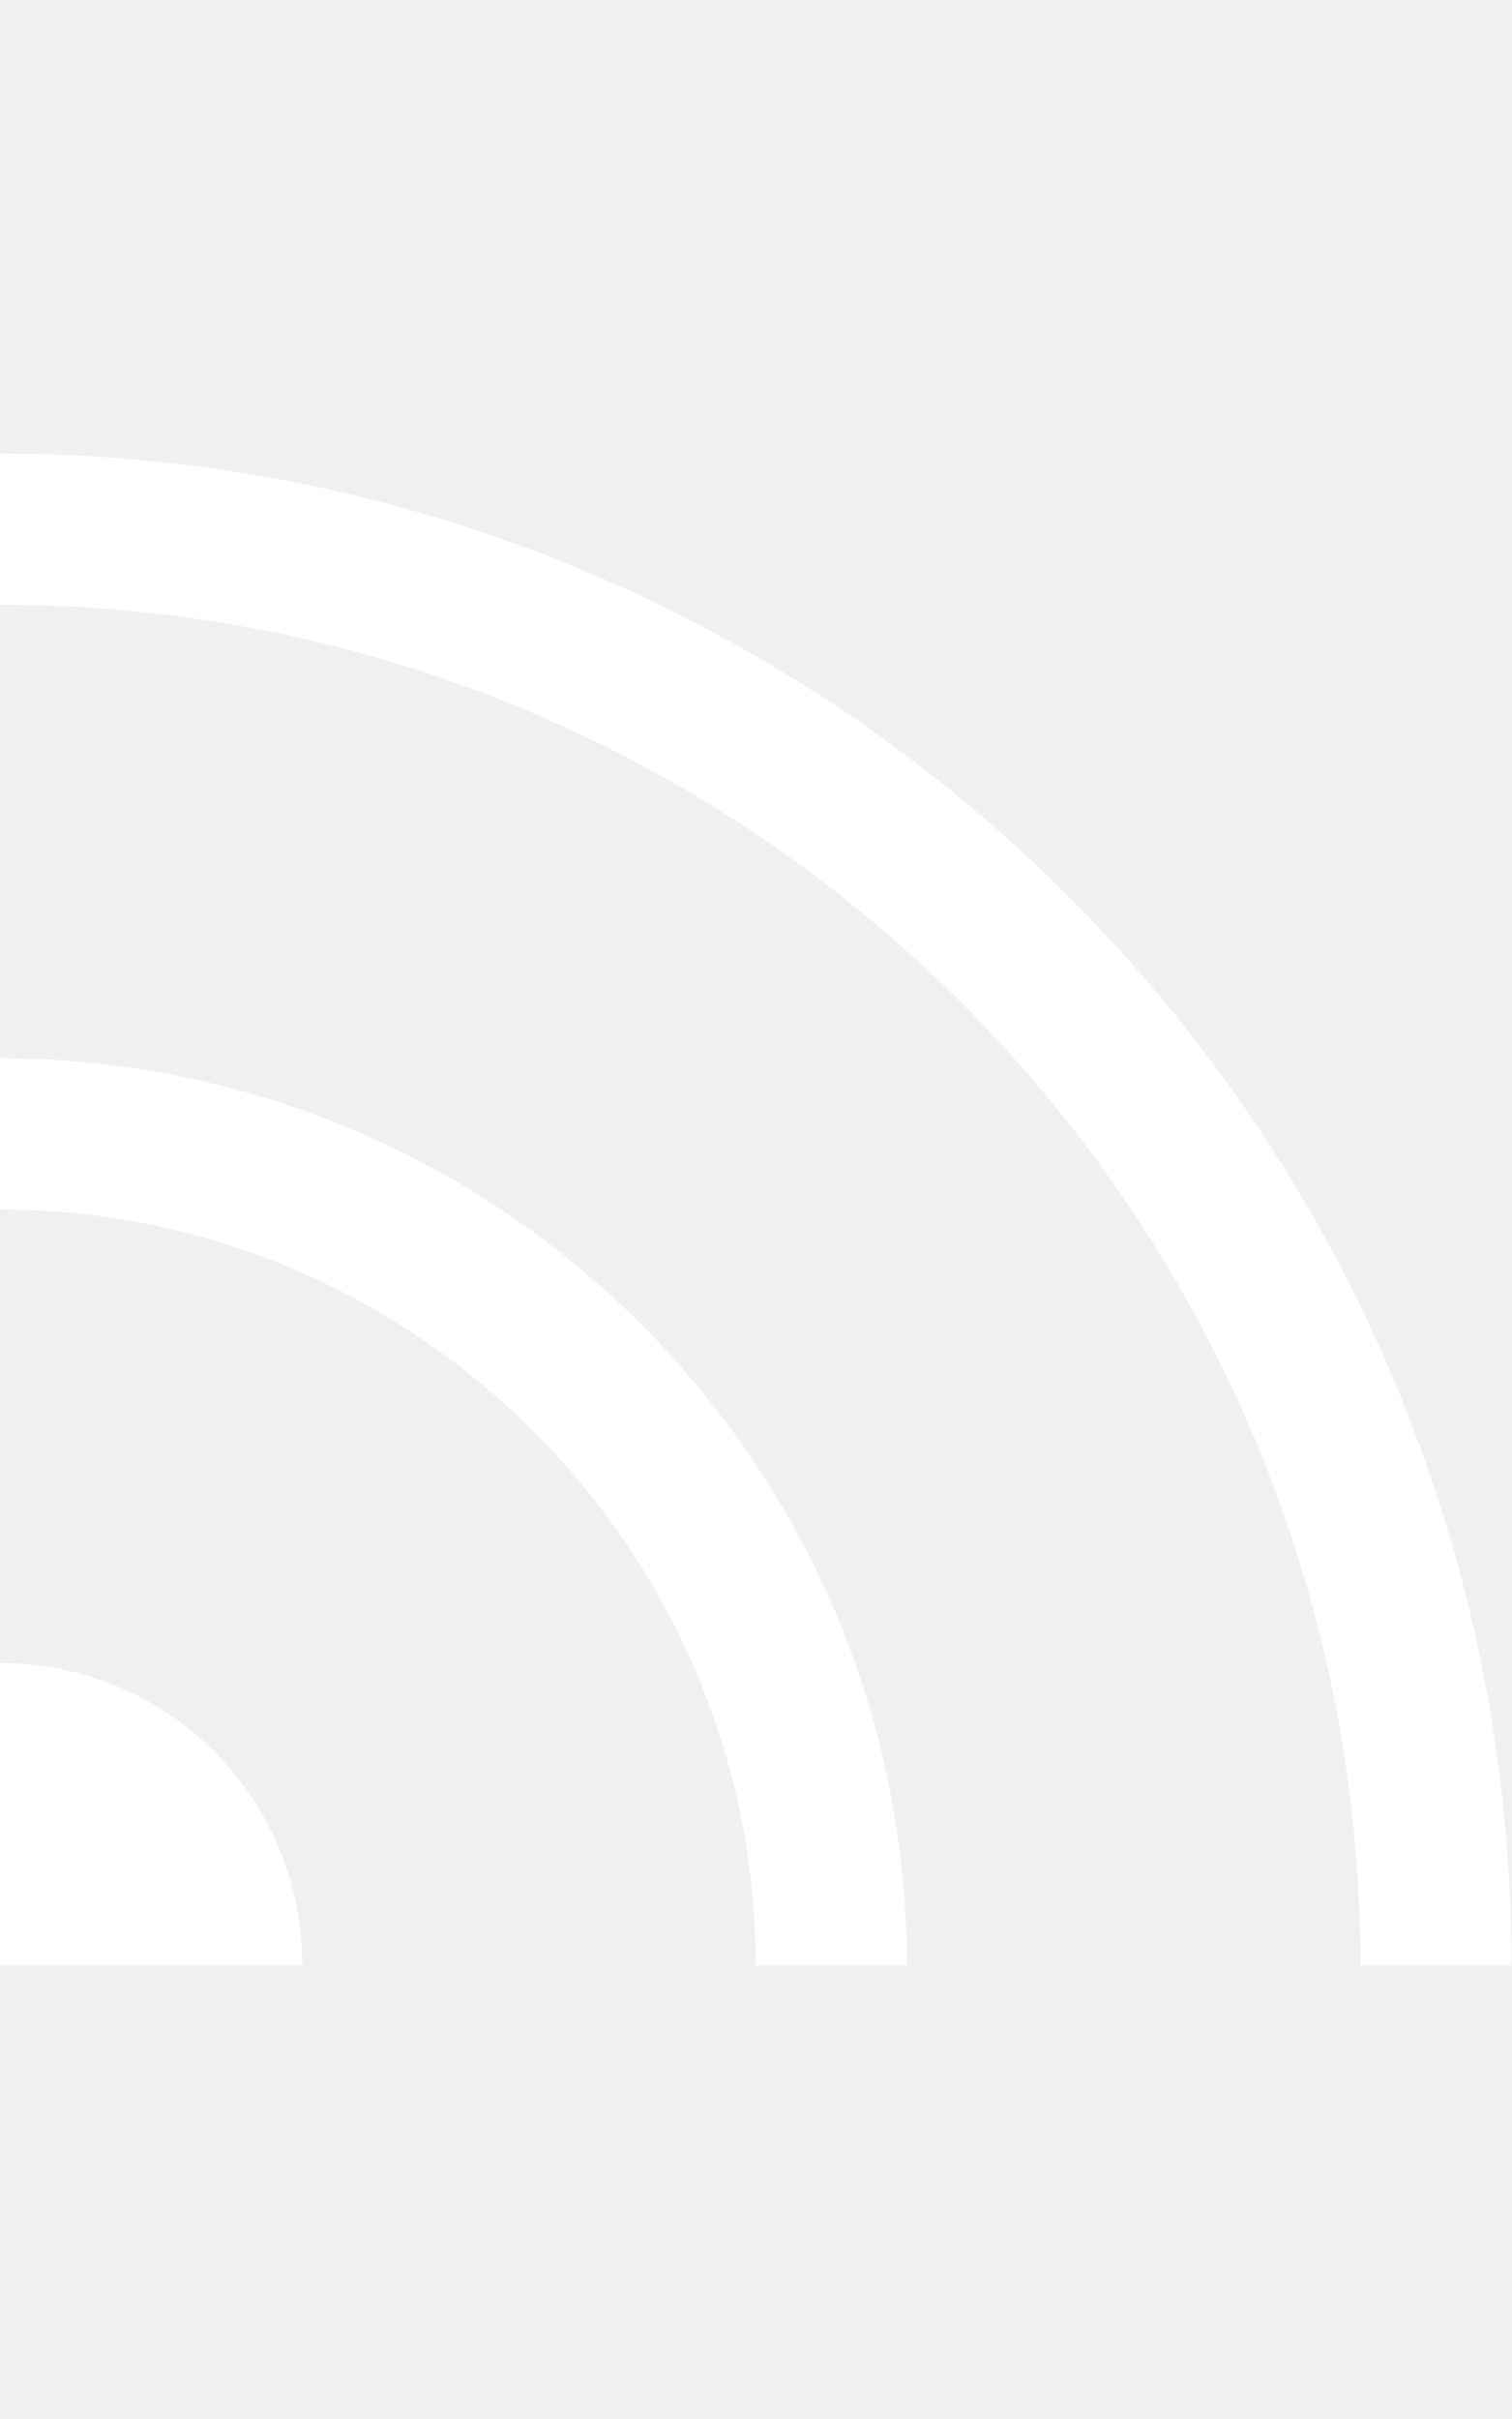
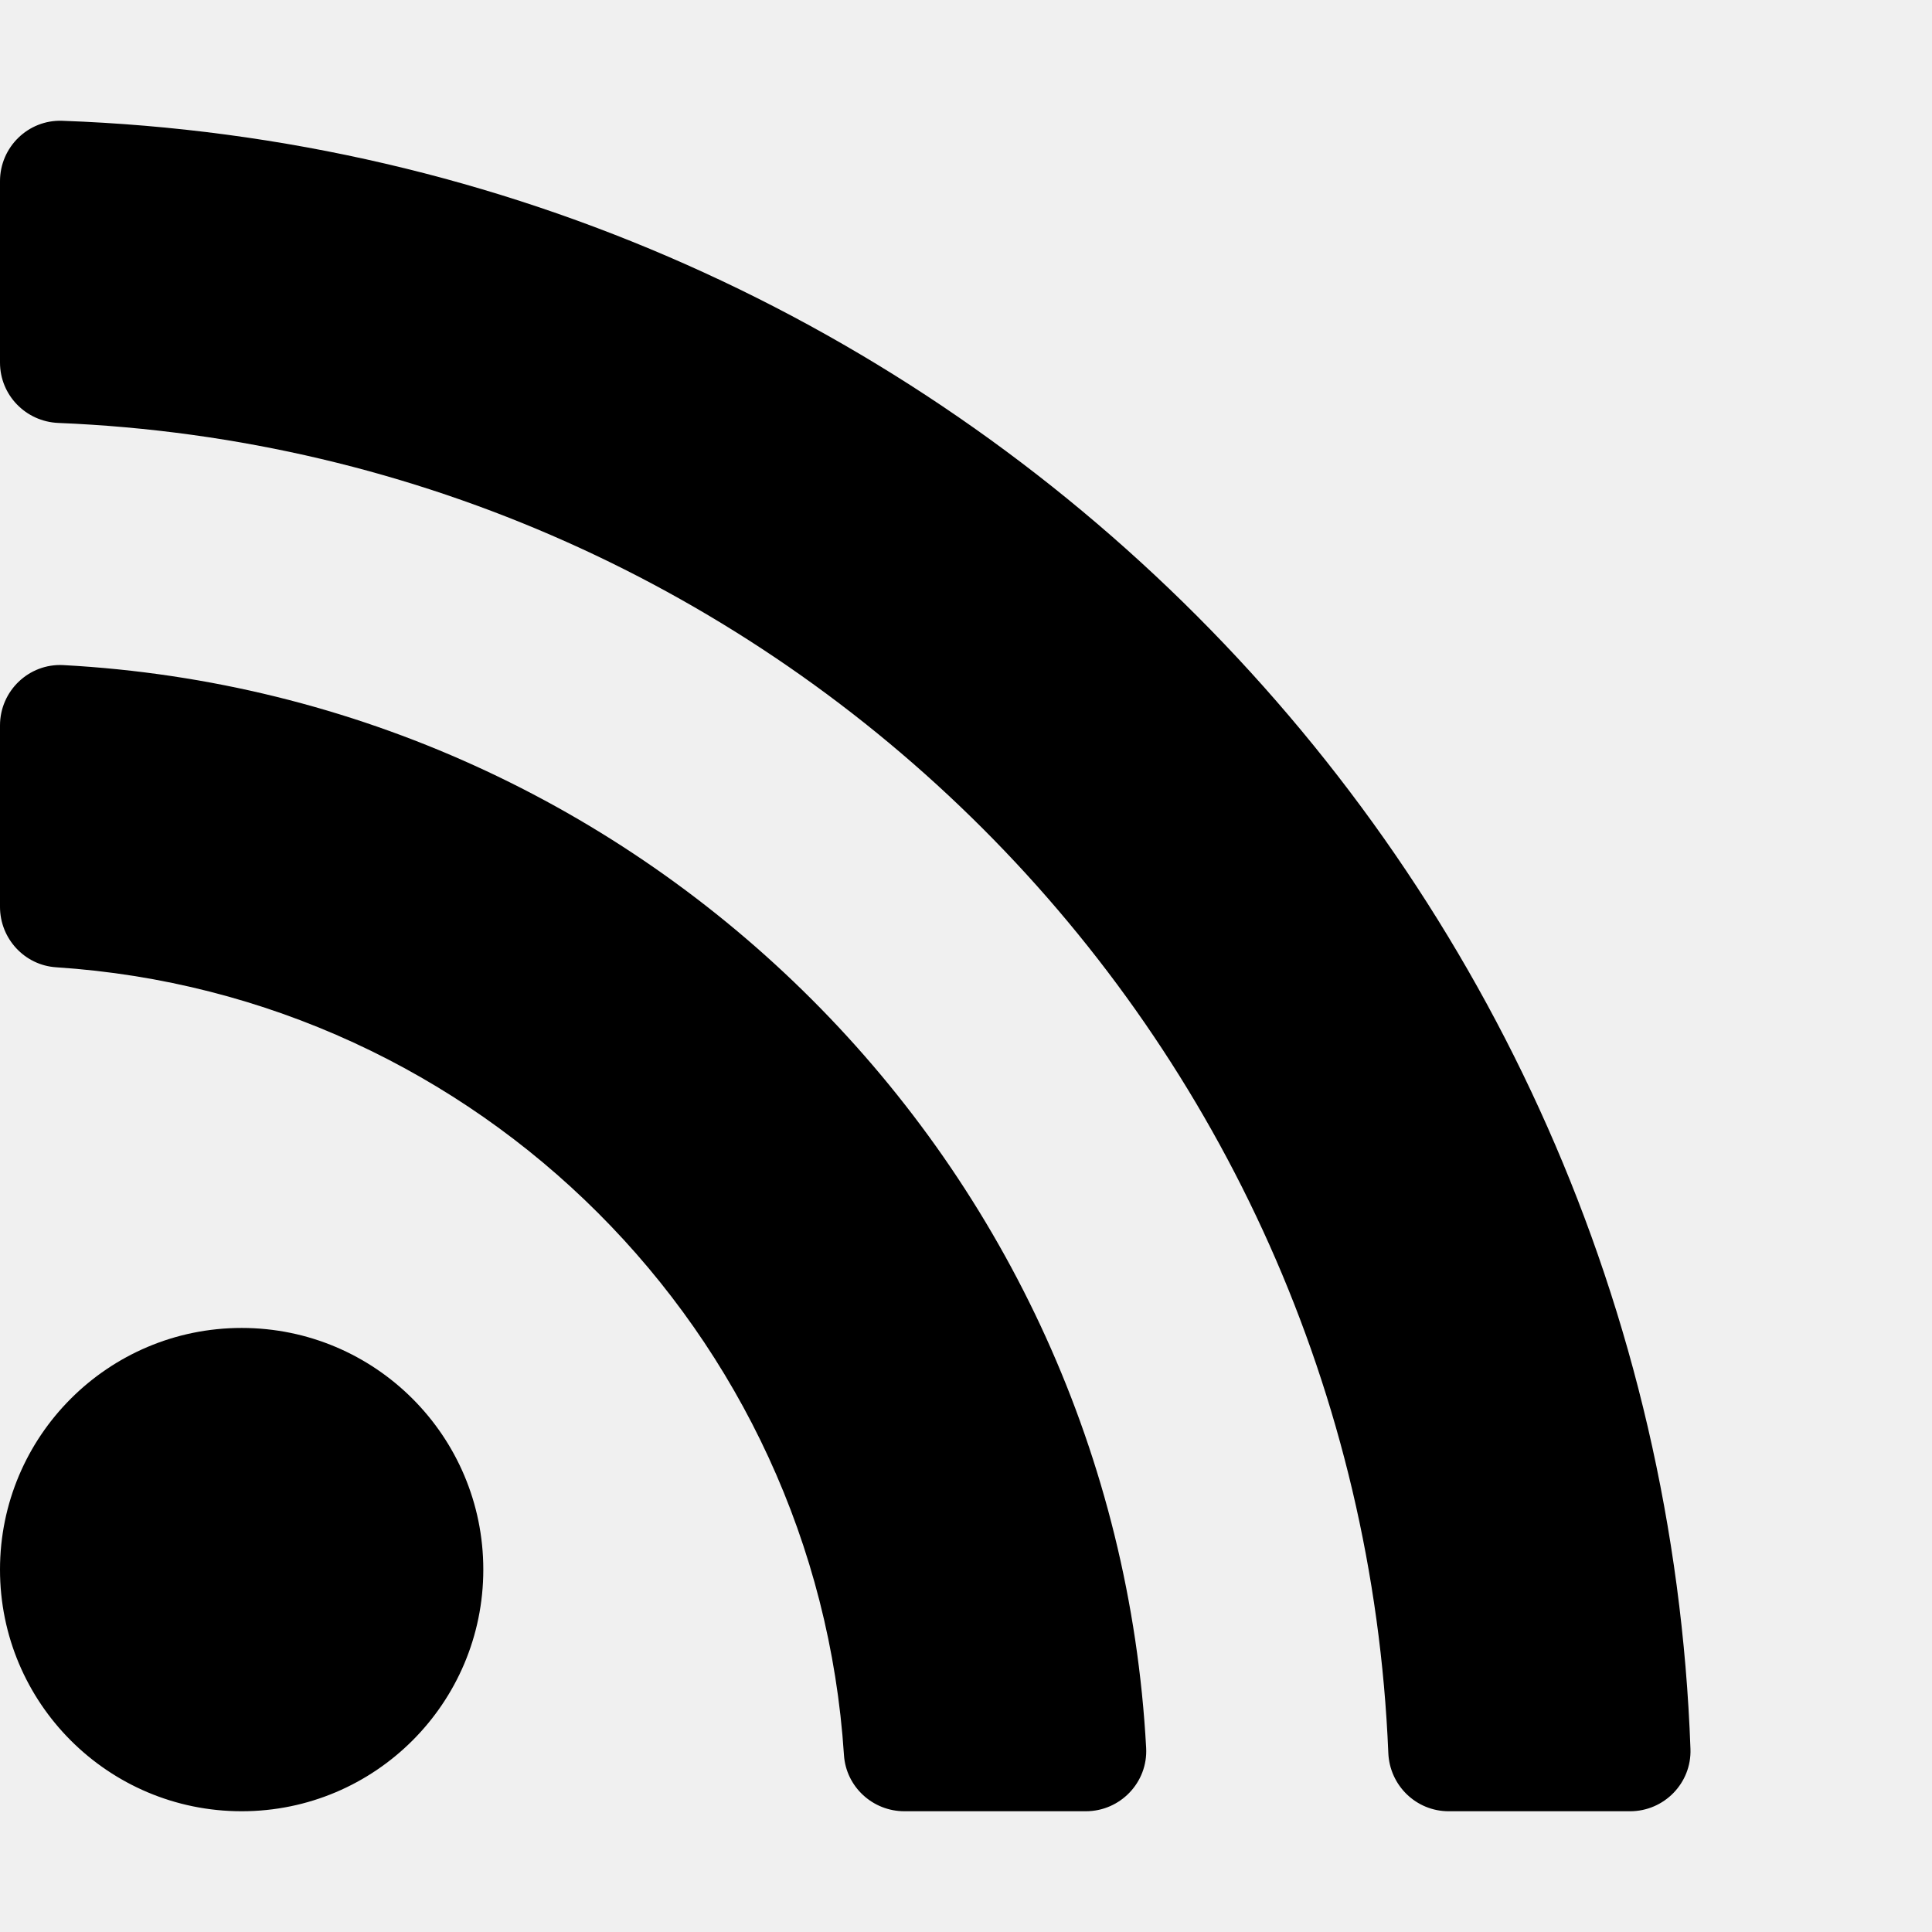
- <svg xmlns="http://www.w3.org/2000/svg" viewBox="0 0 10 16" fill="#fff" version="1.1" aria-hidden="true">
-   <path fill-rule="evenodd" d="M2 13H0v-2c1.11 0 2 .89 2 2zM0 3v1a9 9 0 0 1 9 9h1C10 7.48 5.52 3 0 3zm0 4v1c2.75 0 5 2.25 5 5h1c0-3.31-2.69-6-6-6z" />
+ <svg xmlns="http://www.w3.org/2000/svg" viewBox="0 0 512 512" fill="currentColor" version="1.1" aria-hidden="true" width="24" height="24">
+   <path d="M128.081 415.959c0 35.369-28.672 64.041-64.041 64.041S0 451.328 0 415.959s28.672-64.041 64.041-64.041 64.04 28.673 64.04 64.041zm175.66 47.25c-8.354-154.6-132.185-278.587-286.95-286.95C7.656 175.765 0 183.105 0 192.253v48.069c0 8.415 6.49 15.472 14.887 16.018 111.832 7.284 201.473 96.702 208.772 208.772.547 8.397 7.604 14.887 16.018 14.887h48.069c9.149.001 16.489-7.655 15.995-16.79zm144.249.288C439.596 229.677 251.465 40.445 16.503 32.01 7.473 31.686 0 38.981 0 48.016v48.068c0 8.625 6.835 15.645 15.453 15.999 191.179 7.839 344.627 161.316 352.465 352.465.353 8.618 7.373 15.453 15.999 15.453h48.068c9.034-.001 16.329-7.474 16.005-16.504z" />
</svg>
